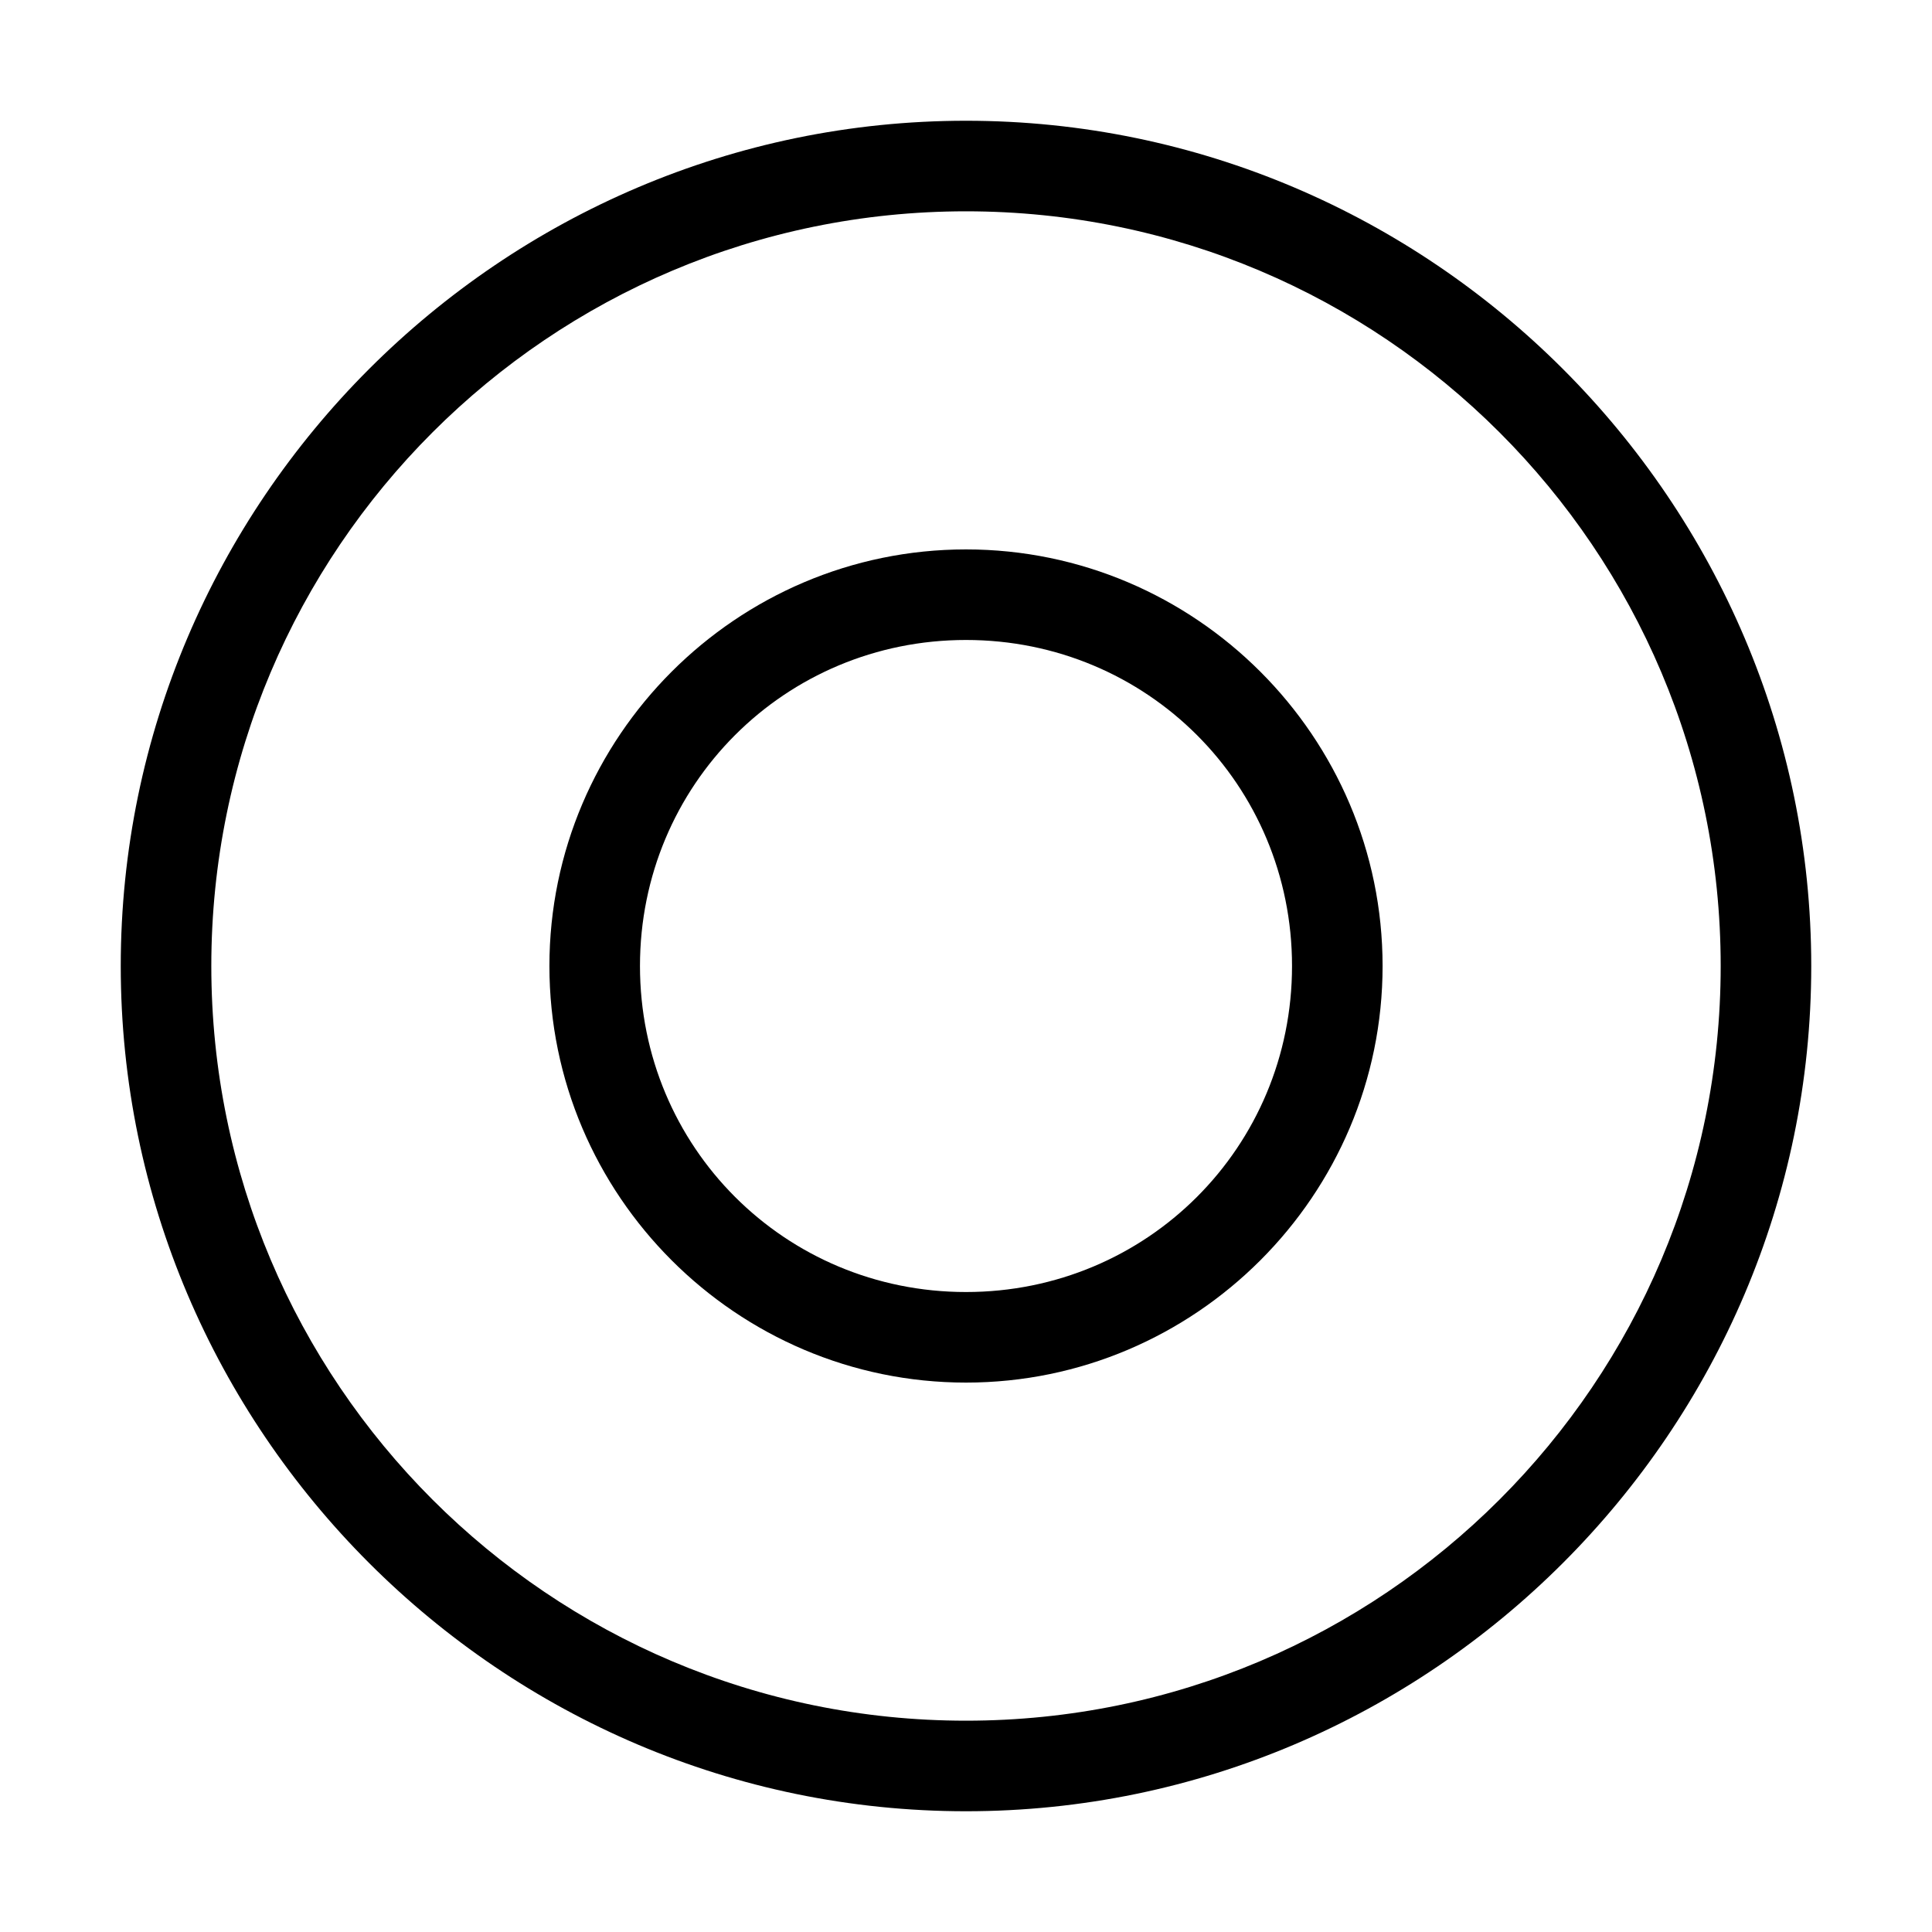
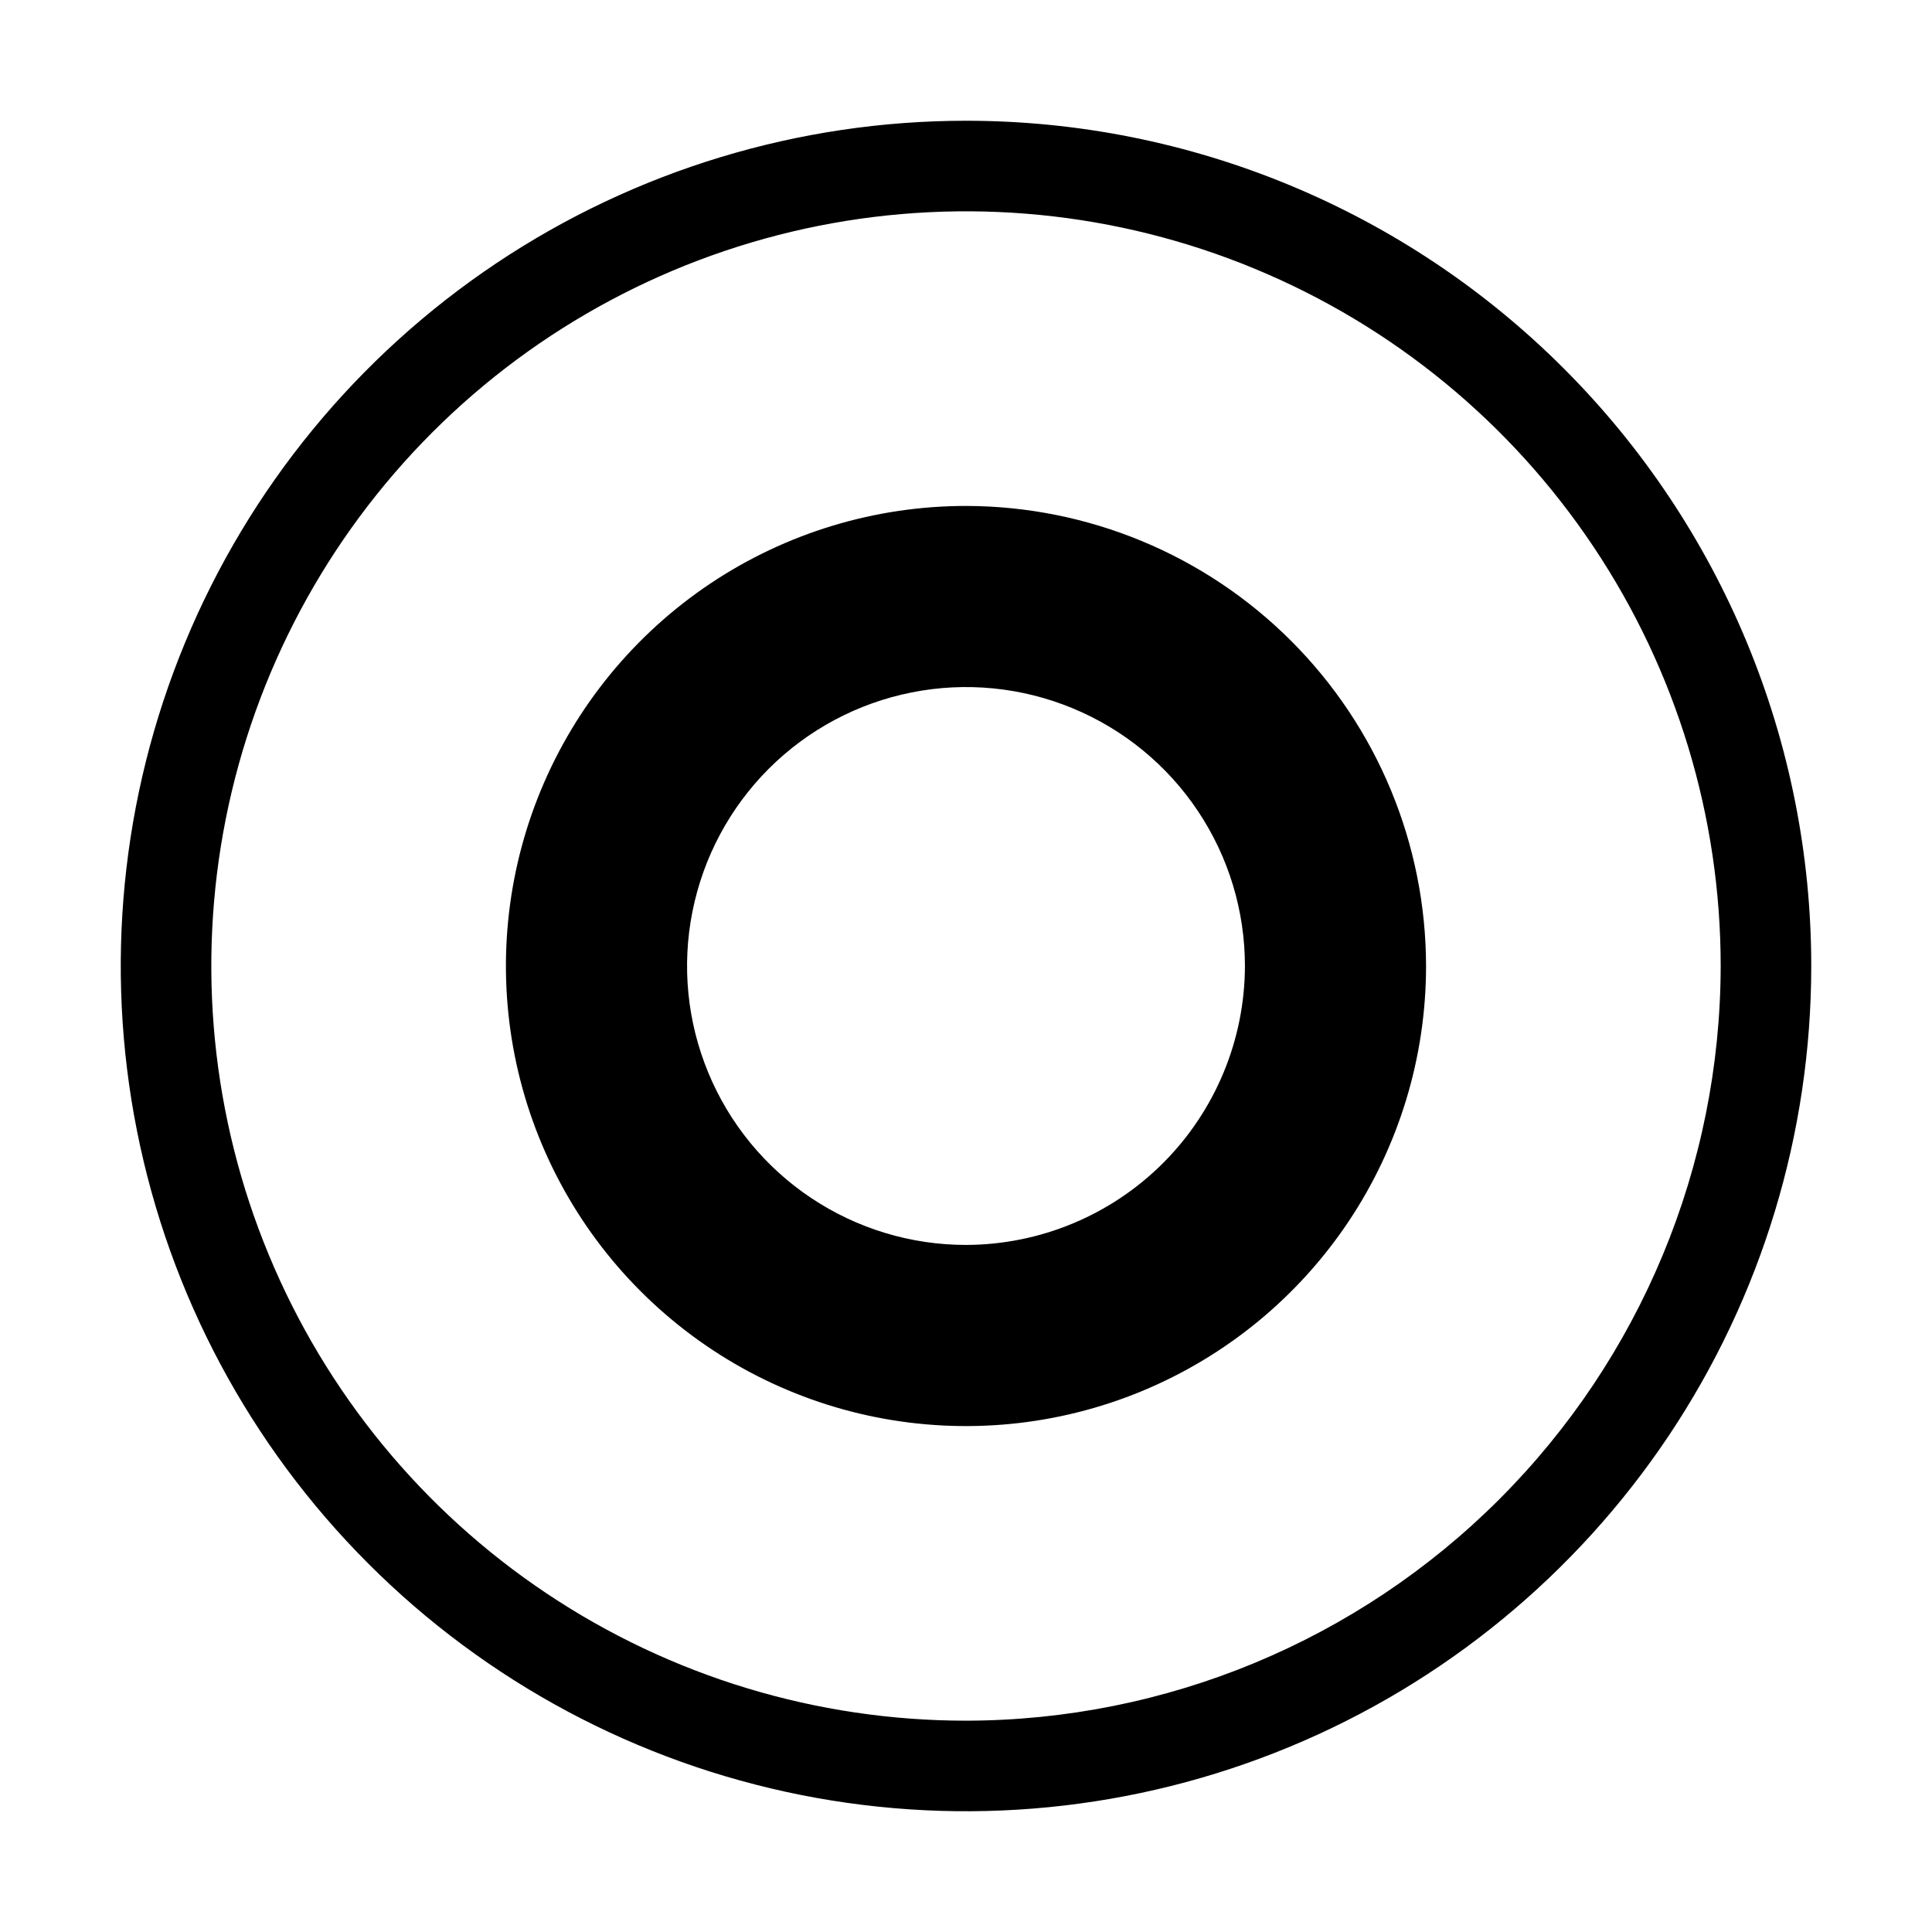
<svg xmlns="http://www.w3.org/2000/svg" width="32" height="32" viewBox="0 0 32 32" fill="none">
-   <path d="M16 2C8.3 2 2 8.3 2 16C2 23.7 8.3 30 16 30C23.7 30 30 23.7 30 16C30 8.3 23.7 2 16 2ZM16 28.5C9.1 28.5 3.5 22.9 3.5 16C3.5 9.1 9.1 3.5 16 3.5C22.9 3.5 28.5 9.1 28.5 16C28.5 22.9 22.9 28.5 16 28.5Z" fill="black" />
-   <path d="M16 9.1C12.2 9.1 9.1 12.2 9.1 16C9.1 19.8 12.2 22.9 16 22.9C19.8 22.9 22.9 19.8 22.9 16C22.9 12.2 19.8 9.1 16 9.1ZM16 21.4C13 21.4 10.6 19 10.6 16C10.6 13 13 10.6 16 10.6C19 10.6 21.4 13 21.4 16C21.4 19 19 21.4 16 21.4Z" fill="black" />
+   <path d="M16 2C13.231 2 10.524 2.821 8.222 4.359C5.92 5.898 4.125 8.084 3.066 10.642C2.006 13.201 1.729 16.015 2.269 18.731C2.809 21.447 4.143 23.942 6.101 25.899C8.058 27.857 10.553 29.191 13.269 29.731C15.985 30.271 18.799 29.994 21.358 28.934C23.916 27.875 26.102 26.08 27.641 23.778C29.179 21.476 30 18.769 30 16C30 12.287 28.525 8.726 25.899 6.101C23.274 3.475 19.713 2 16 2ZM16 28.5C13.528 28.5 11.111 27.767 9.055 26.393C7 25.02 5.398 23.068 4.452 20.784C3.505 18.5 3.258 15.986 3.74 13.561C4.223 11.137 5.413 8.909 7.161 7.161C8.909 5.413 11.137 4.223 13.561 3.74C15.986 3.258 18.5 3.505 20.784 4.452C23.068 5.398 25.02 7 26.393 9.055C27.767 11.111 28.5 13.528 28.5 16C28.495 19.314 27.176 22.49 24.833 24.833C22.49 27.176 19.314 28.495 16 28.5Z" fill="black" />
+   <path d="M16 8.38C14.493 8.38 13.02 8.827 11.767 9.664C10.514 10.502 9.537 11.692 8.96 13.084C8.383 14.476 8.232 16.009 8.526 17.487C8.82 18.965 9.546 20.323 10.612 21.388C11.678 22.454 13.035 23.18 14.513 23.474C15.992 23.768 17.524 23.617 18.916 23.04C20.308 22.463 21.498 21.486 22.336 20.233C23.173 18.98 23.62 17.507 23.62 16C23.617 13.98 22.814 12.043 21.385 10.615C19.957 9.186 18.02 8.383 16 8.38ZM16 20.62C15.086 20.62 14.193 20.349 13.433 19.841C12.674 19.334 12.081 18.612 11.732 17.768C11.382 16.924 11.29 15.995 11.469 15.099C11.647 14.203 12.087 13.379 12.733 12.733C13.379 12.087 14.203 11.647 15.099 11.469C15.995 11.29 16.924 11.382 17.768 11.732C18.612 12.081 19.334 12.674 19.841 13.433C20.349 14.193 20.62 15.086 20.62 16C20.617 17.224 20.13 18.398 19.264 19.264C18.398 20.13 17.224 20.617 16 20.62Z" fill="black" />
</svg>
